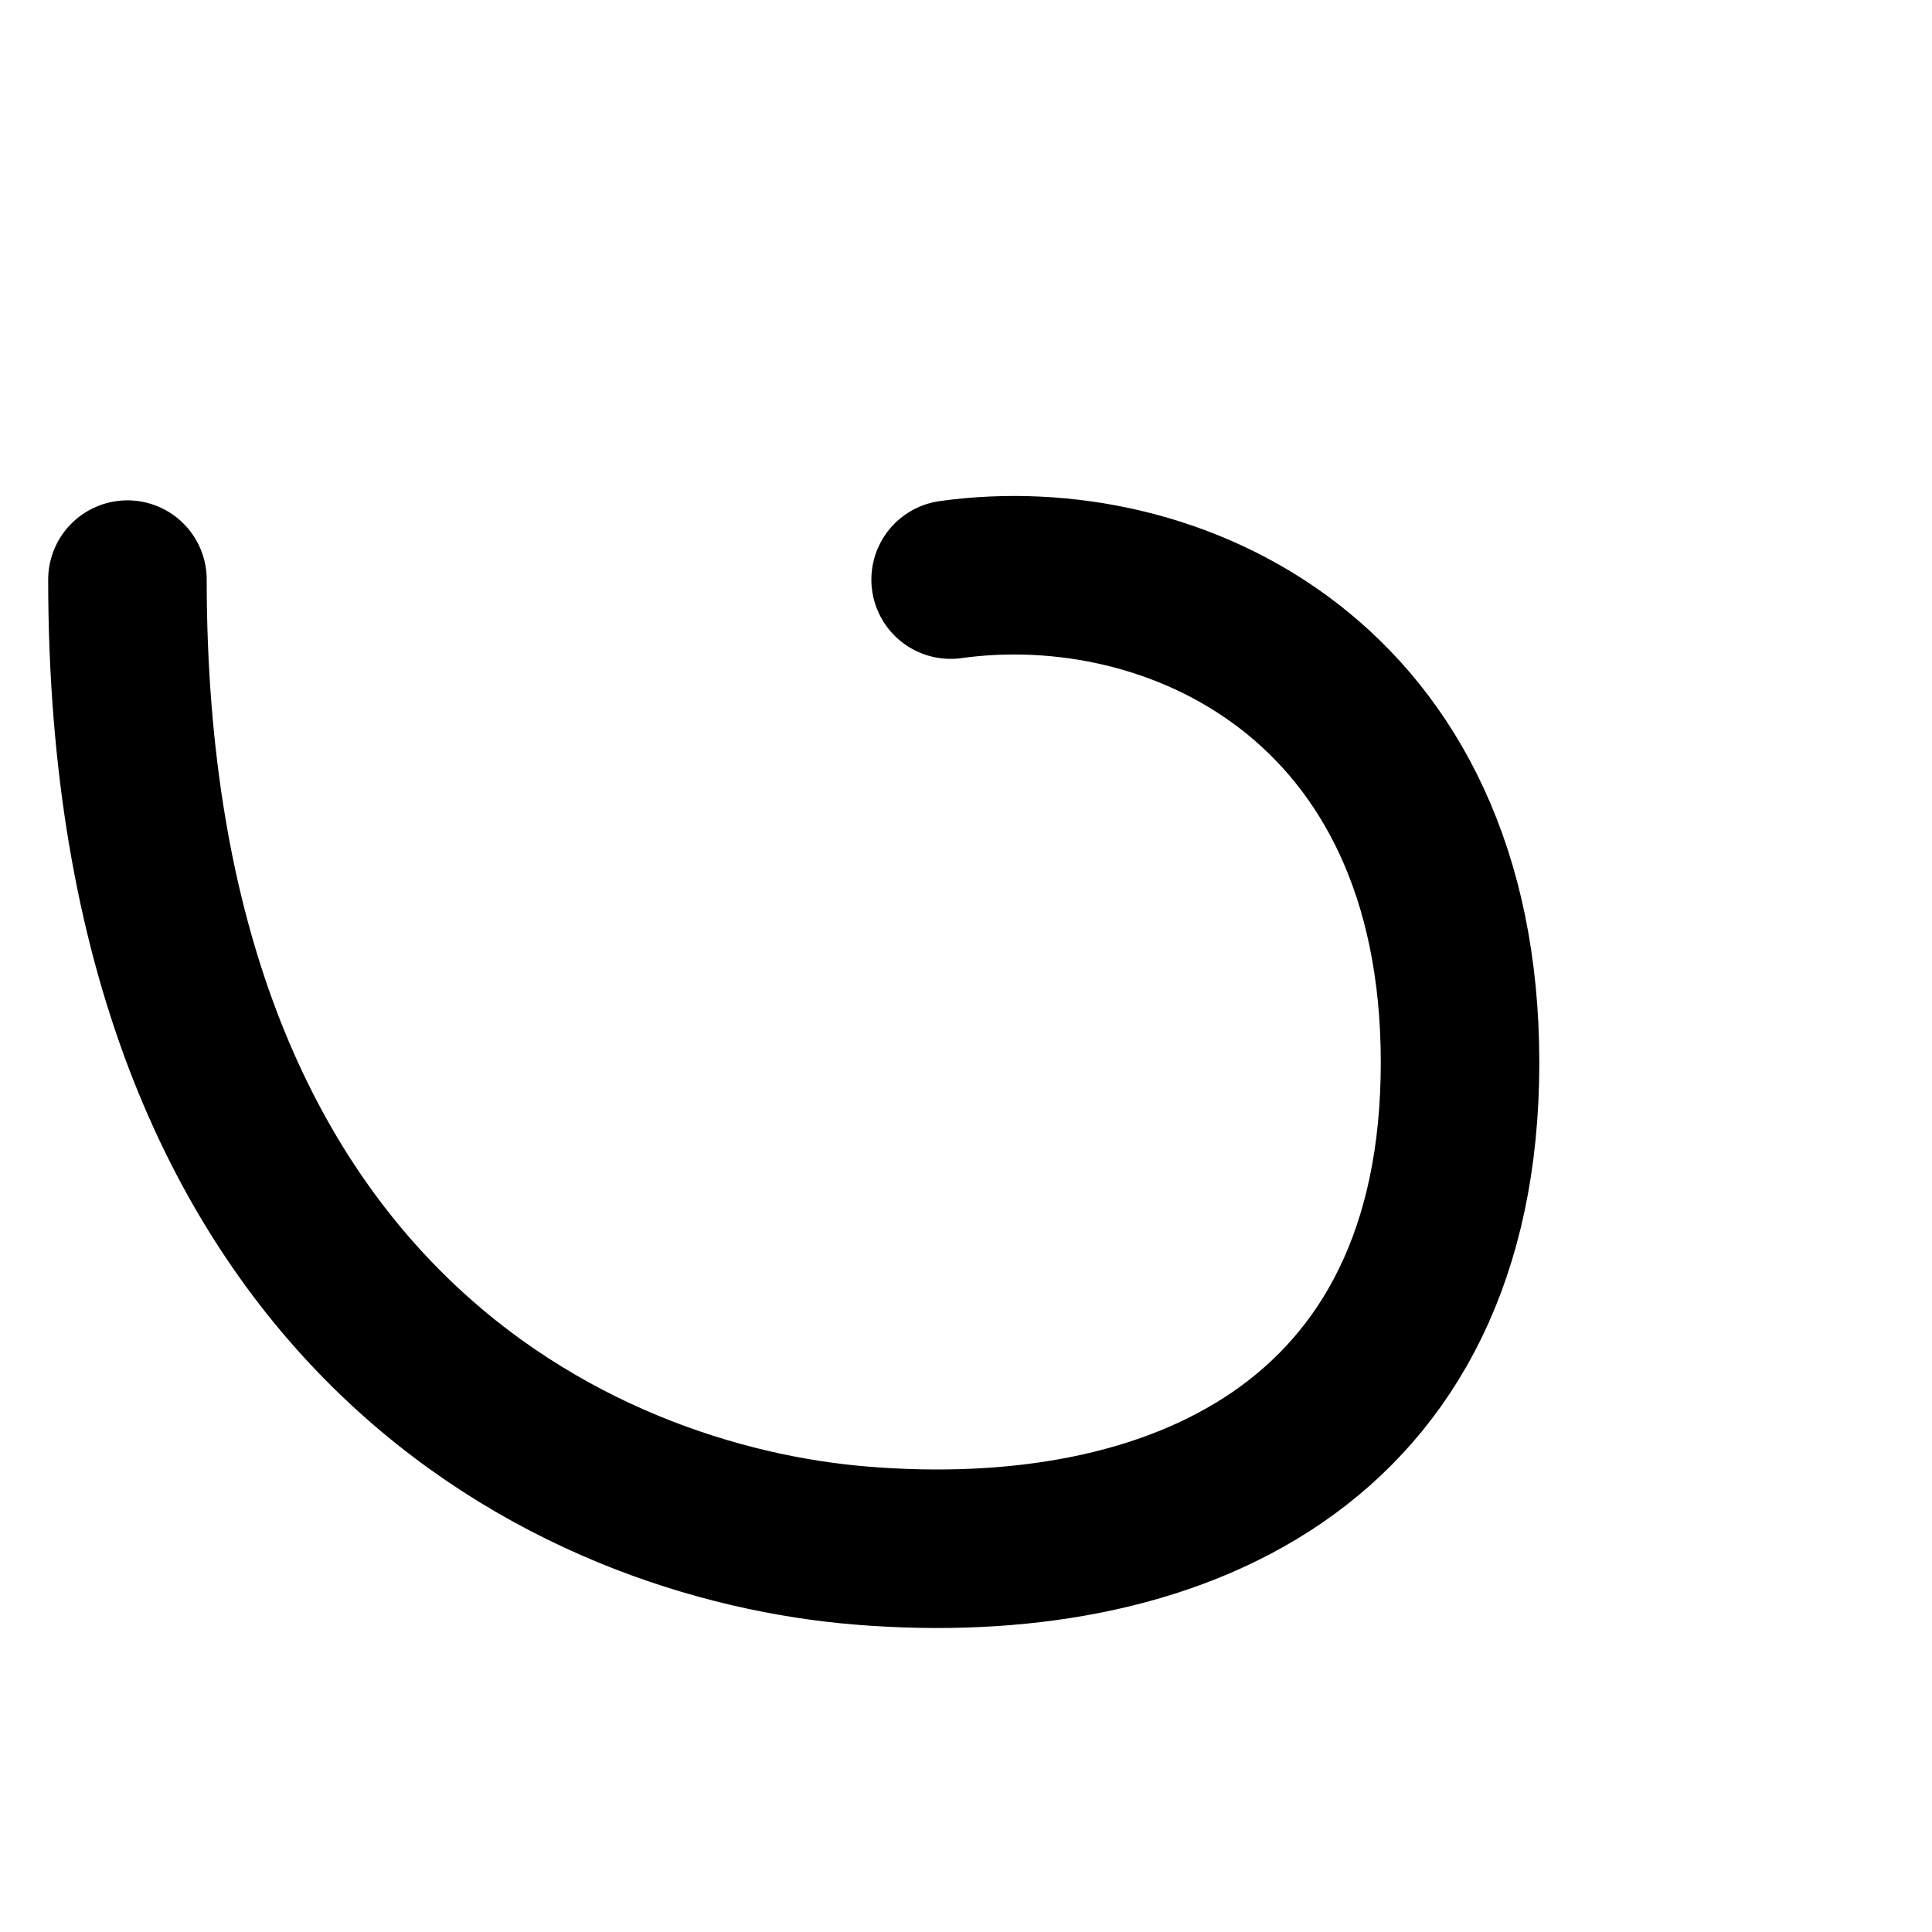
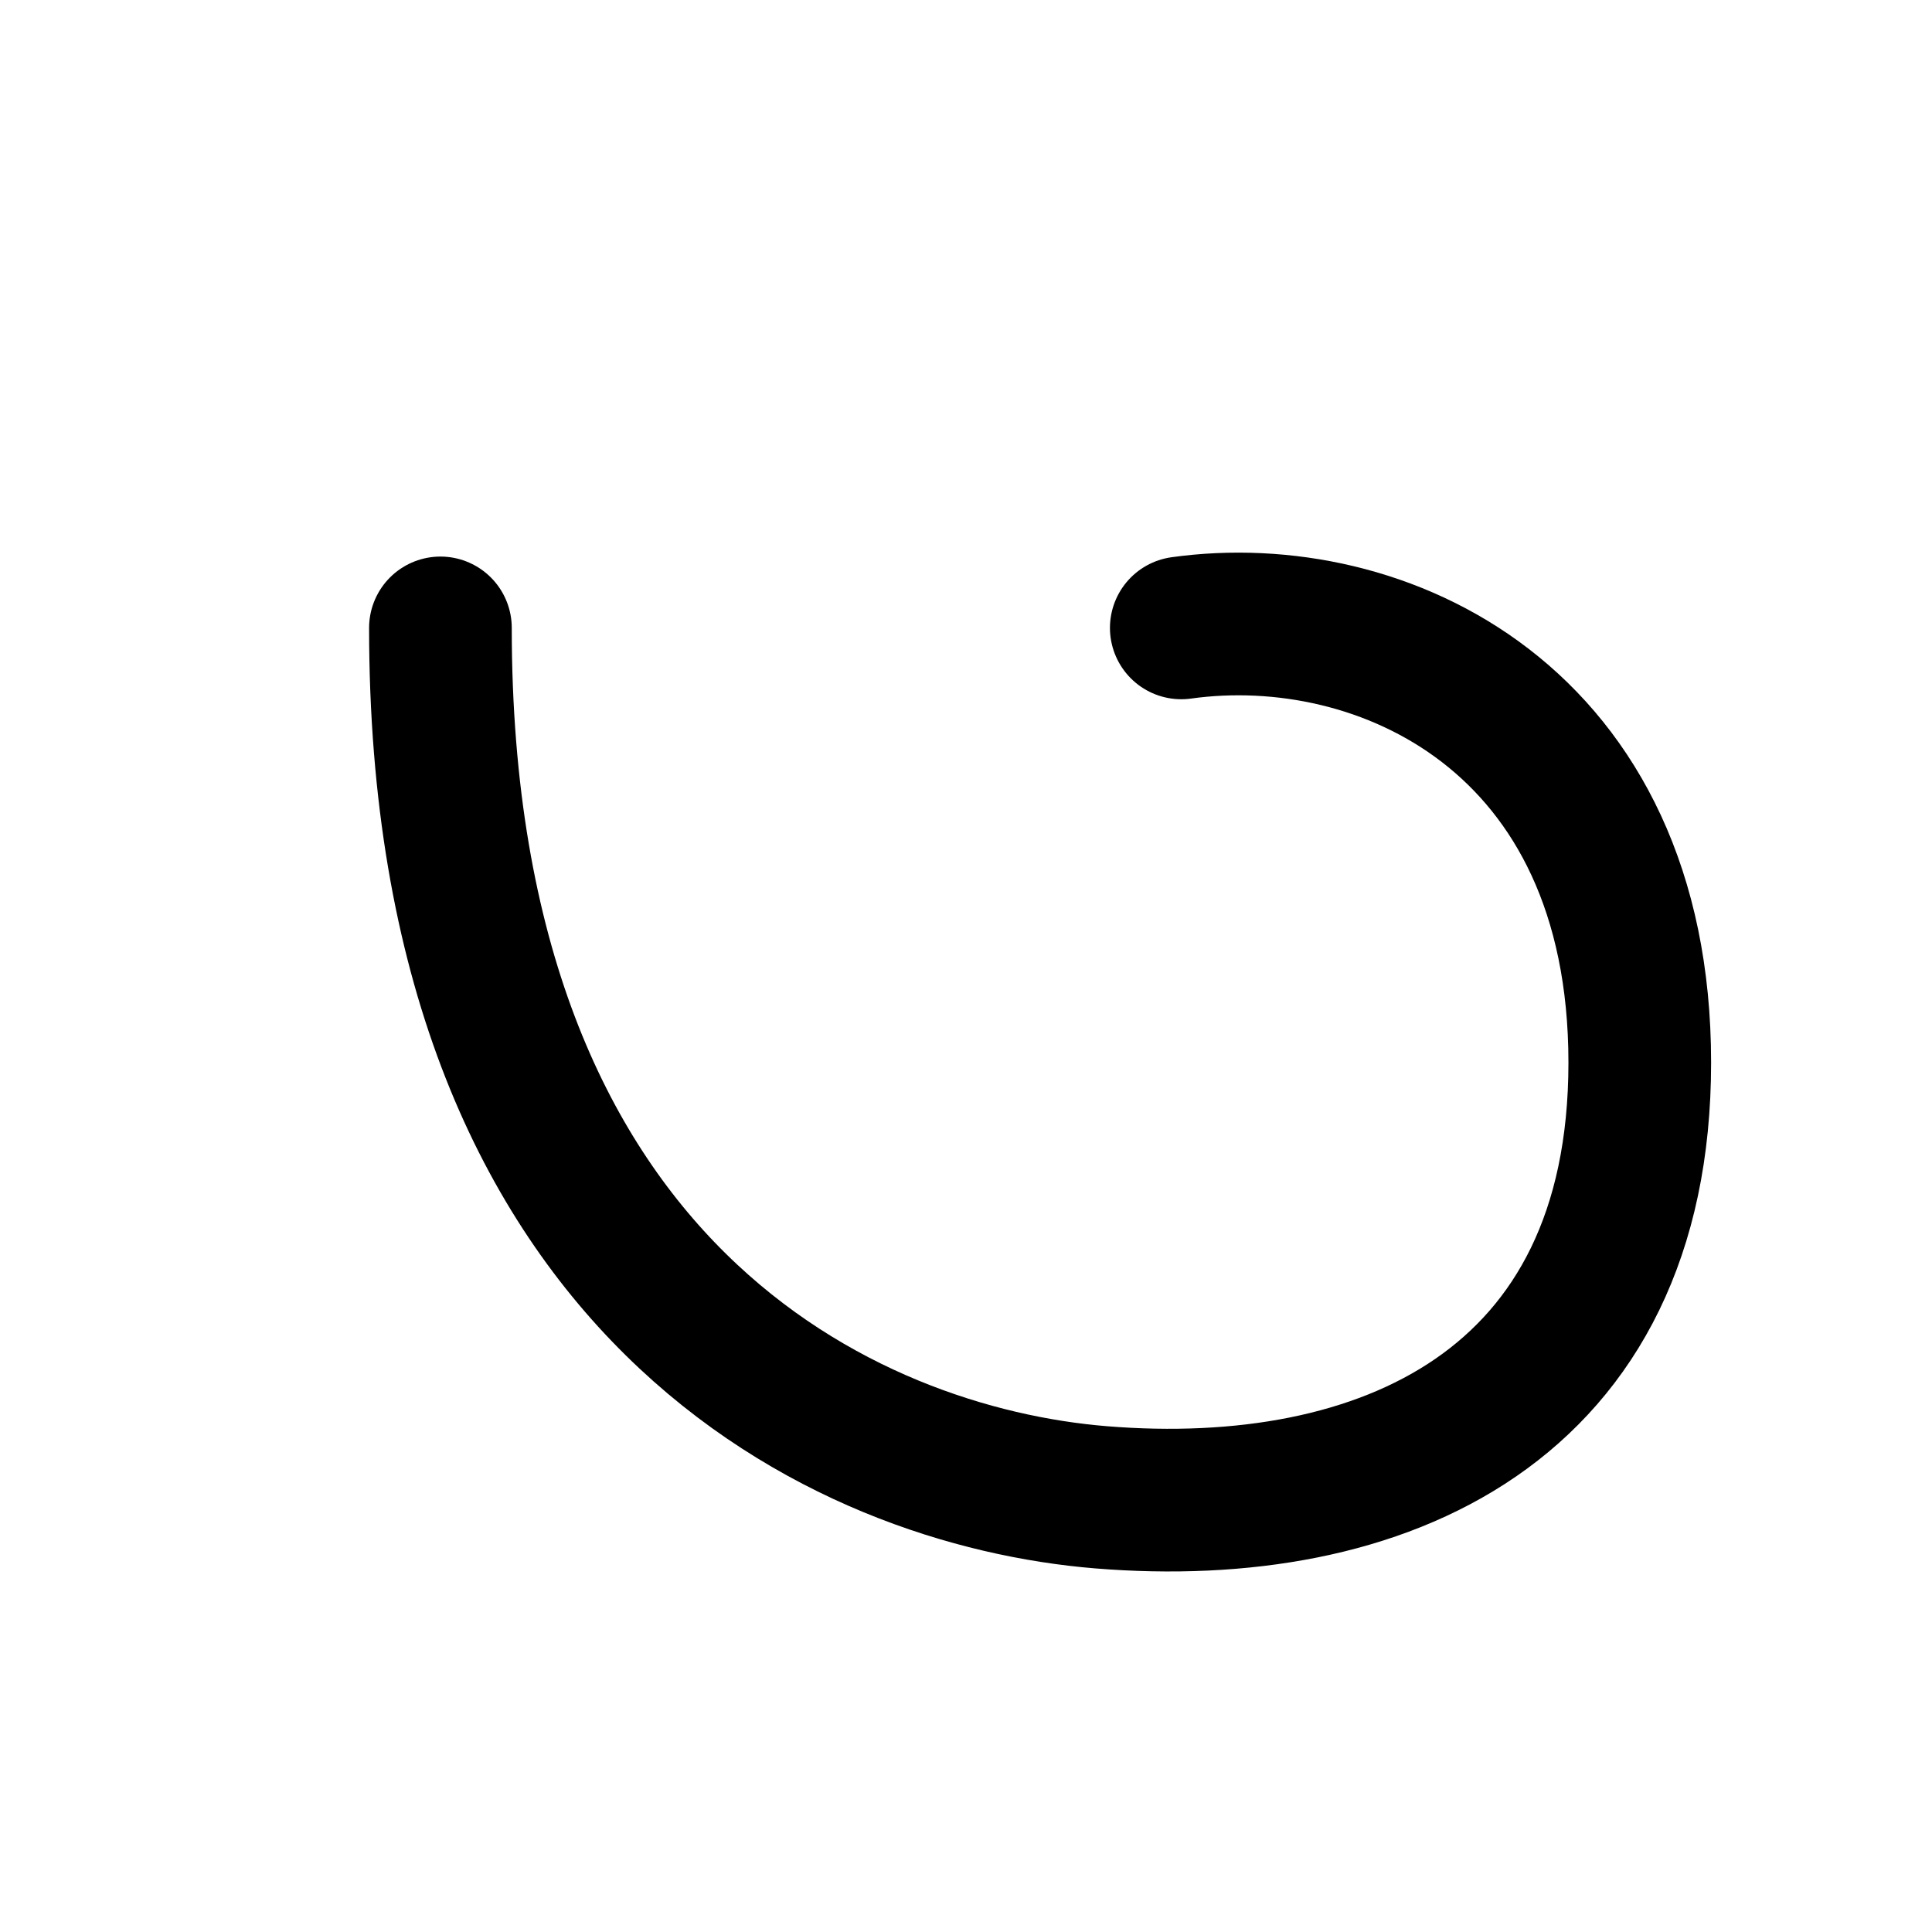
<svg xmlns="http://www.w3.org/2000/svg" version="1.1" viewBox="-10 0 1000 1000" id="svg2" width="1000" height="1000">
  <defs id="defs10" />
  <g id="g4720" transform="matrix(1.0663,0,0,-1.0663,68.33568,1499.684)" style="opacity:0.451" />
  <g transform="matrix(1,0,0,-1,0,1418)" id="g4" />
  <g id="g4720-4" transform="matrix(1.0663,0,0,-1.0663,136.9952,1604.197)" style="opacity:0.451" />
  <g transform="matrix(1,0,0,-1,68.65956,1522.513)" id="g4-5" />
-   <path style="fill:none;fill-rule:evenodd;stroke:#000000;stroke-width:82.051;stroke-linecap:round;stroke-linejoin:round;stroke-miterlimit:4;stroke-dasharray:none;stroke-opacity:1" d="m 55.965,300.001 c 0,382.694 234.136,488.12 379.921,500 161.353,13.149 309.831,-51.867 309.831,-250 0,-198.133 -148.74,-266.046 -263.677,-250" id="path4732" />
+   <path style="fill:none;fill-rule:evenodd;stroke:#000000;stroke-width:73.846;stroke-linecap:round;stroke-linejoin:round;stroke-miterlimit:4;stroke-dasharray:none;stroke-opacity:1" d="m 217.963,325.001 c 0,344.425 210.722,439.308 341.929,450 145.218,11.834 278.848,-46.68 278.848,-225 0,-178.32 -133.866,-239.442 -237.309,-225" id="path4732" />
</svg>
